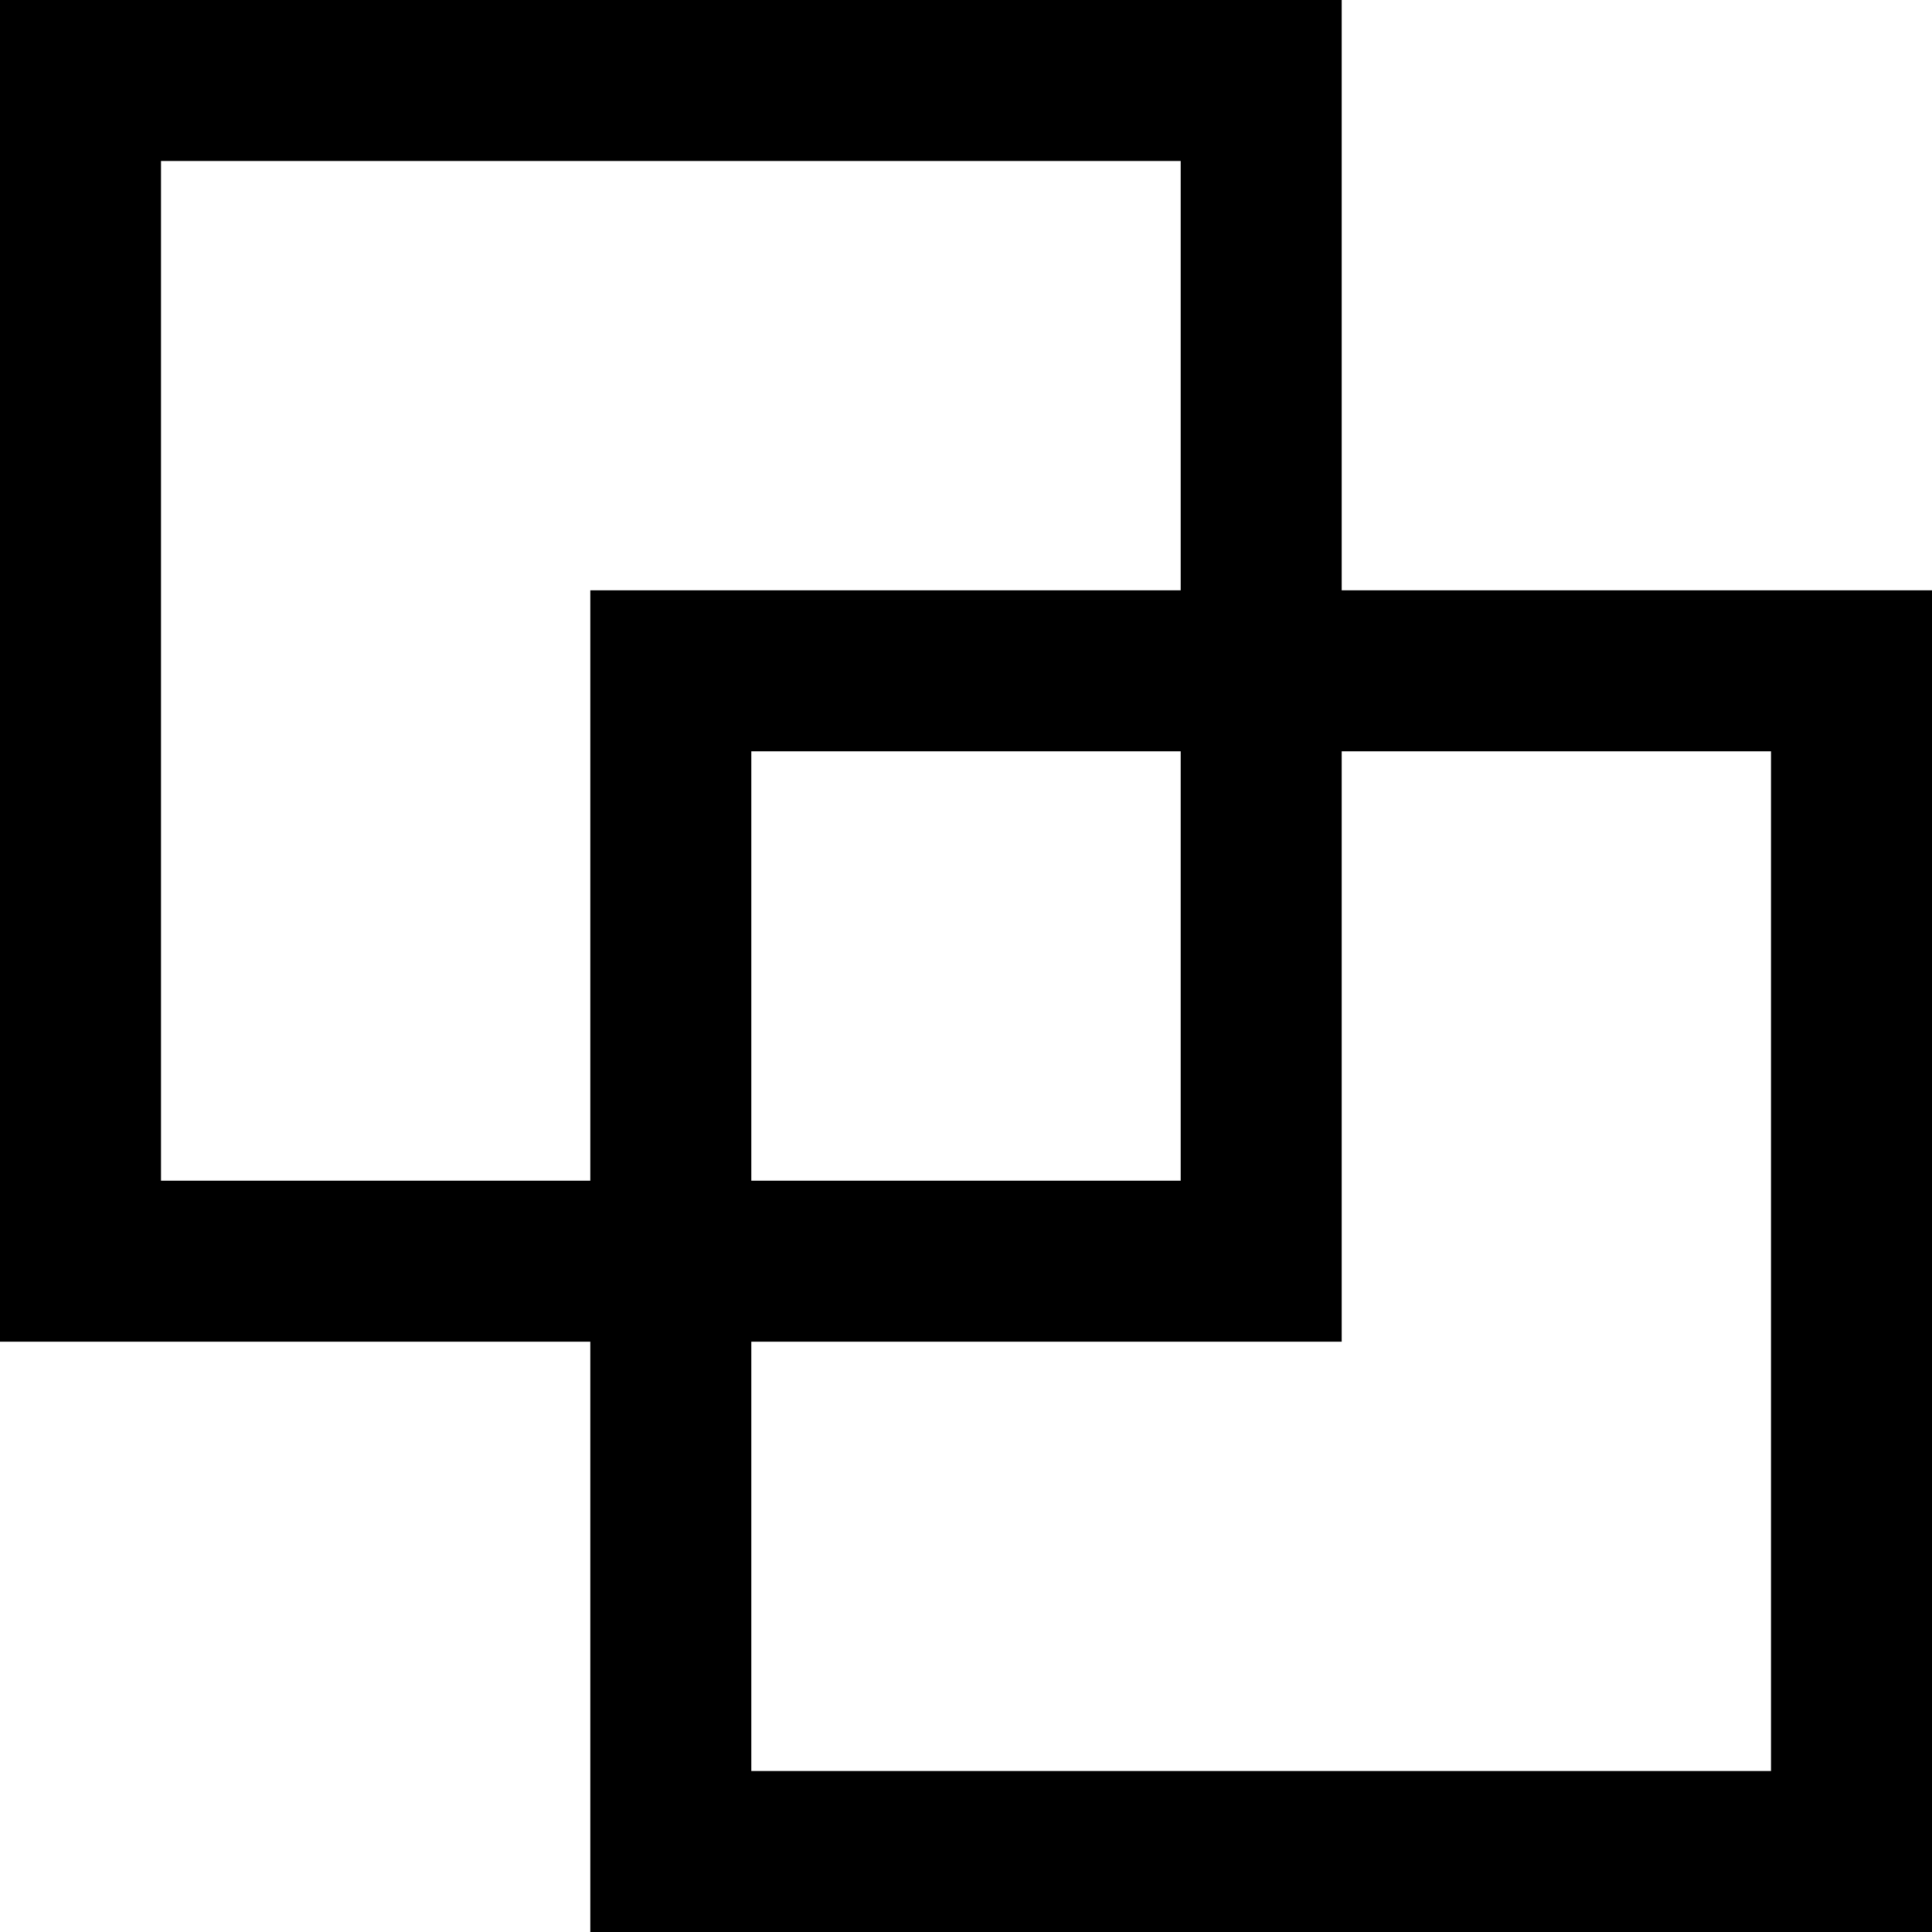
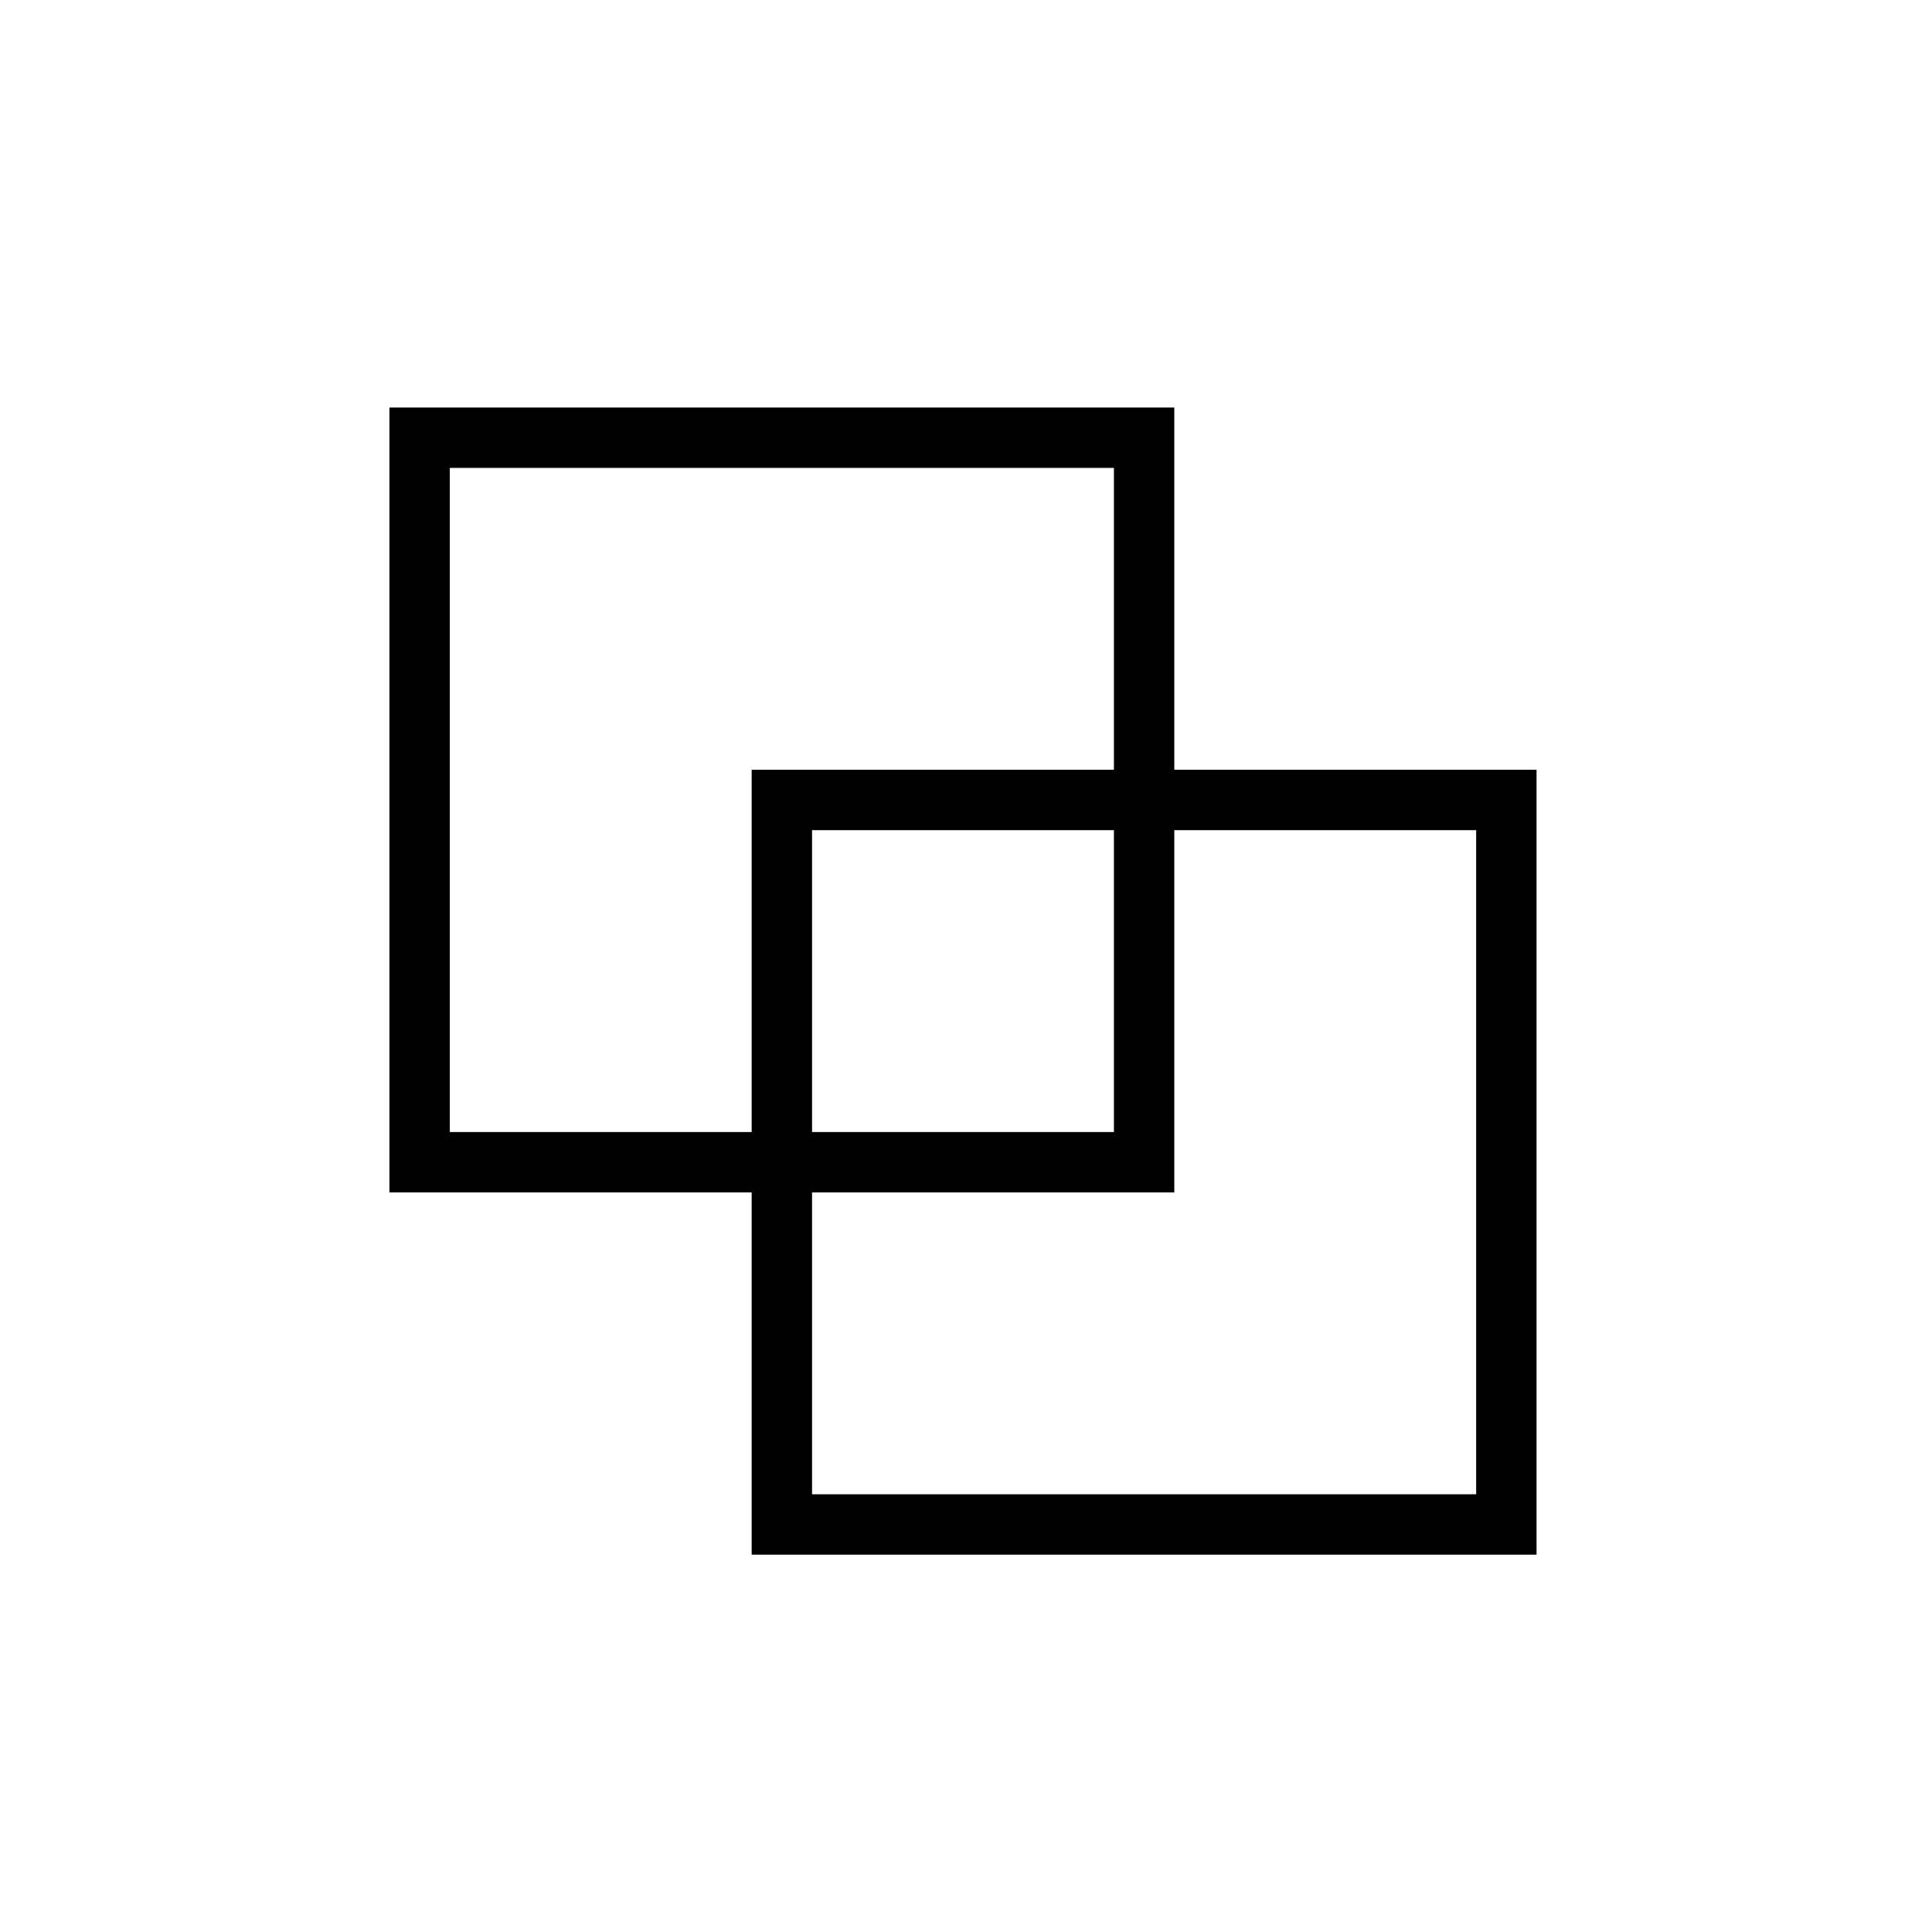
- <svg xmlns="http://www.w3.org/2000/svg" viewBox="0 0 24 24">
-   <g fill="none" stroke="currentColor" stroke-width="2">
-     <path d="M1 1h14.667v14.667H1z" />
-     <path d="M8.333 8.333H23V23H8.333z" />
+ <svg xmlns="http://www.w3.org/2000/svg" viewBox="0 0 32 32">
+   <g fill="none" stroke="currentColor" stroke-miterlimit="10">
+     <path d="M6.95 7.25h12v12h-12z" />
+     <path d="M12.95 13.25h12v12h-12z" />
  </g>
</svg>
